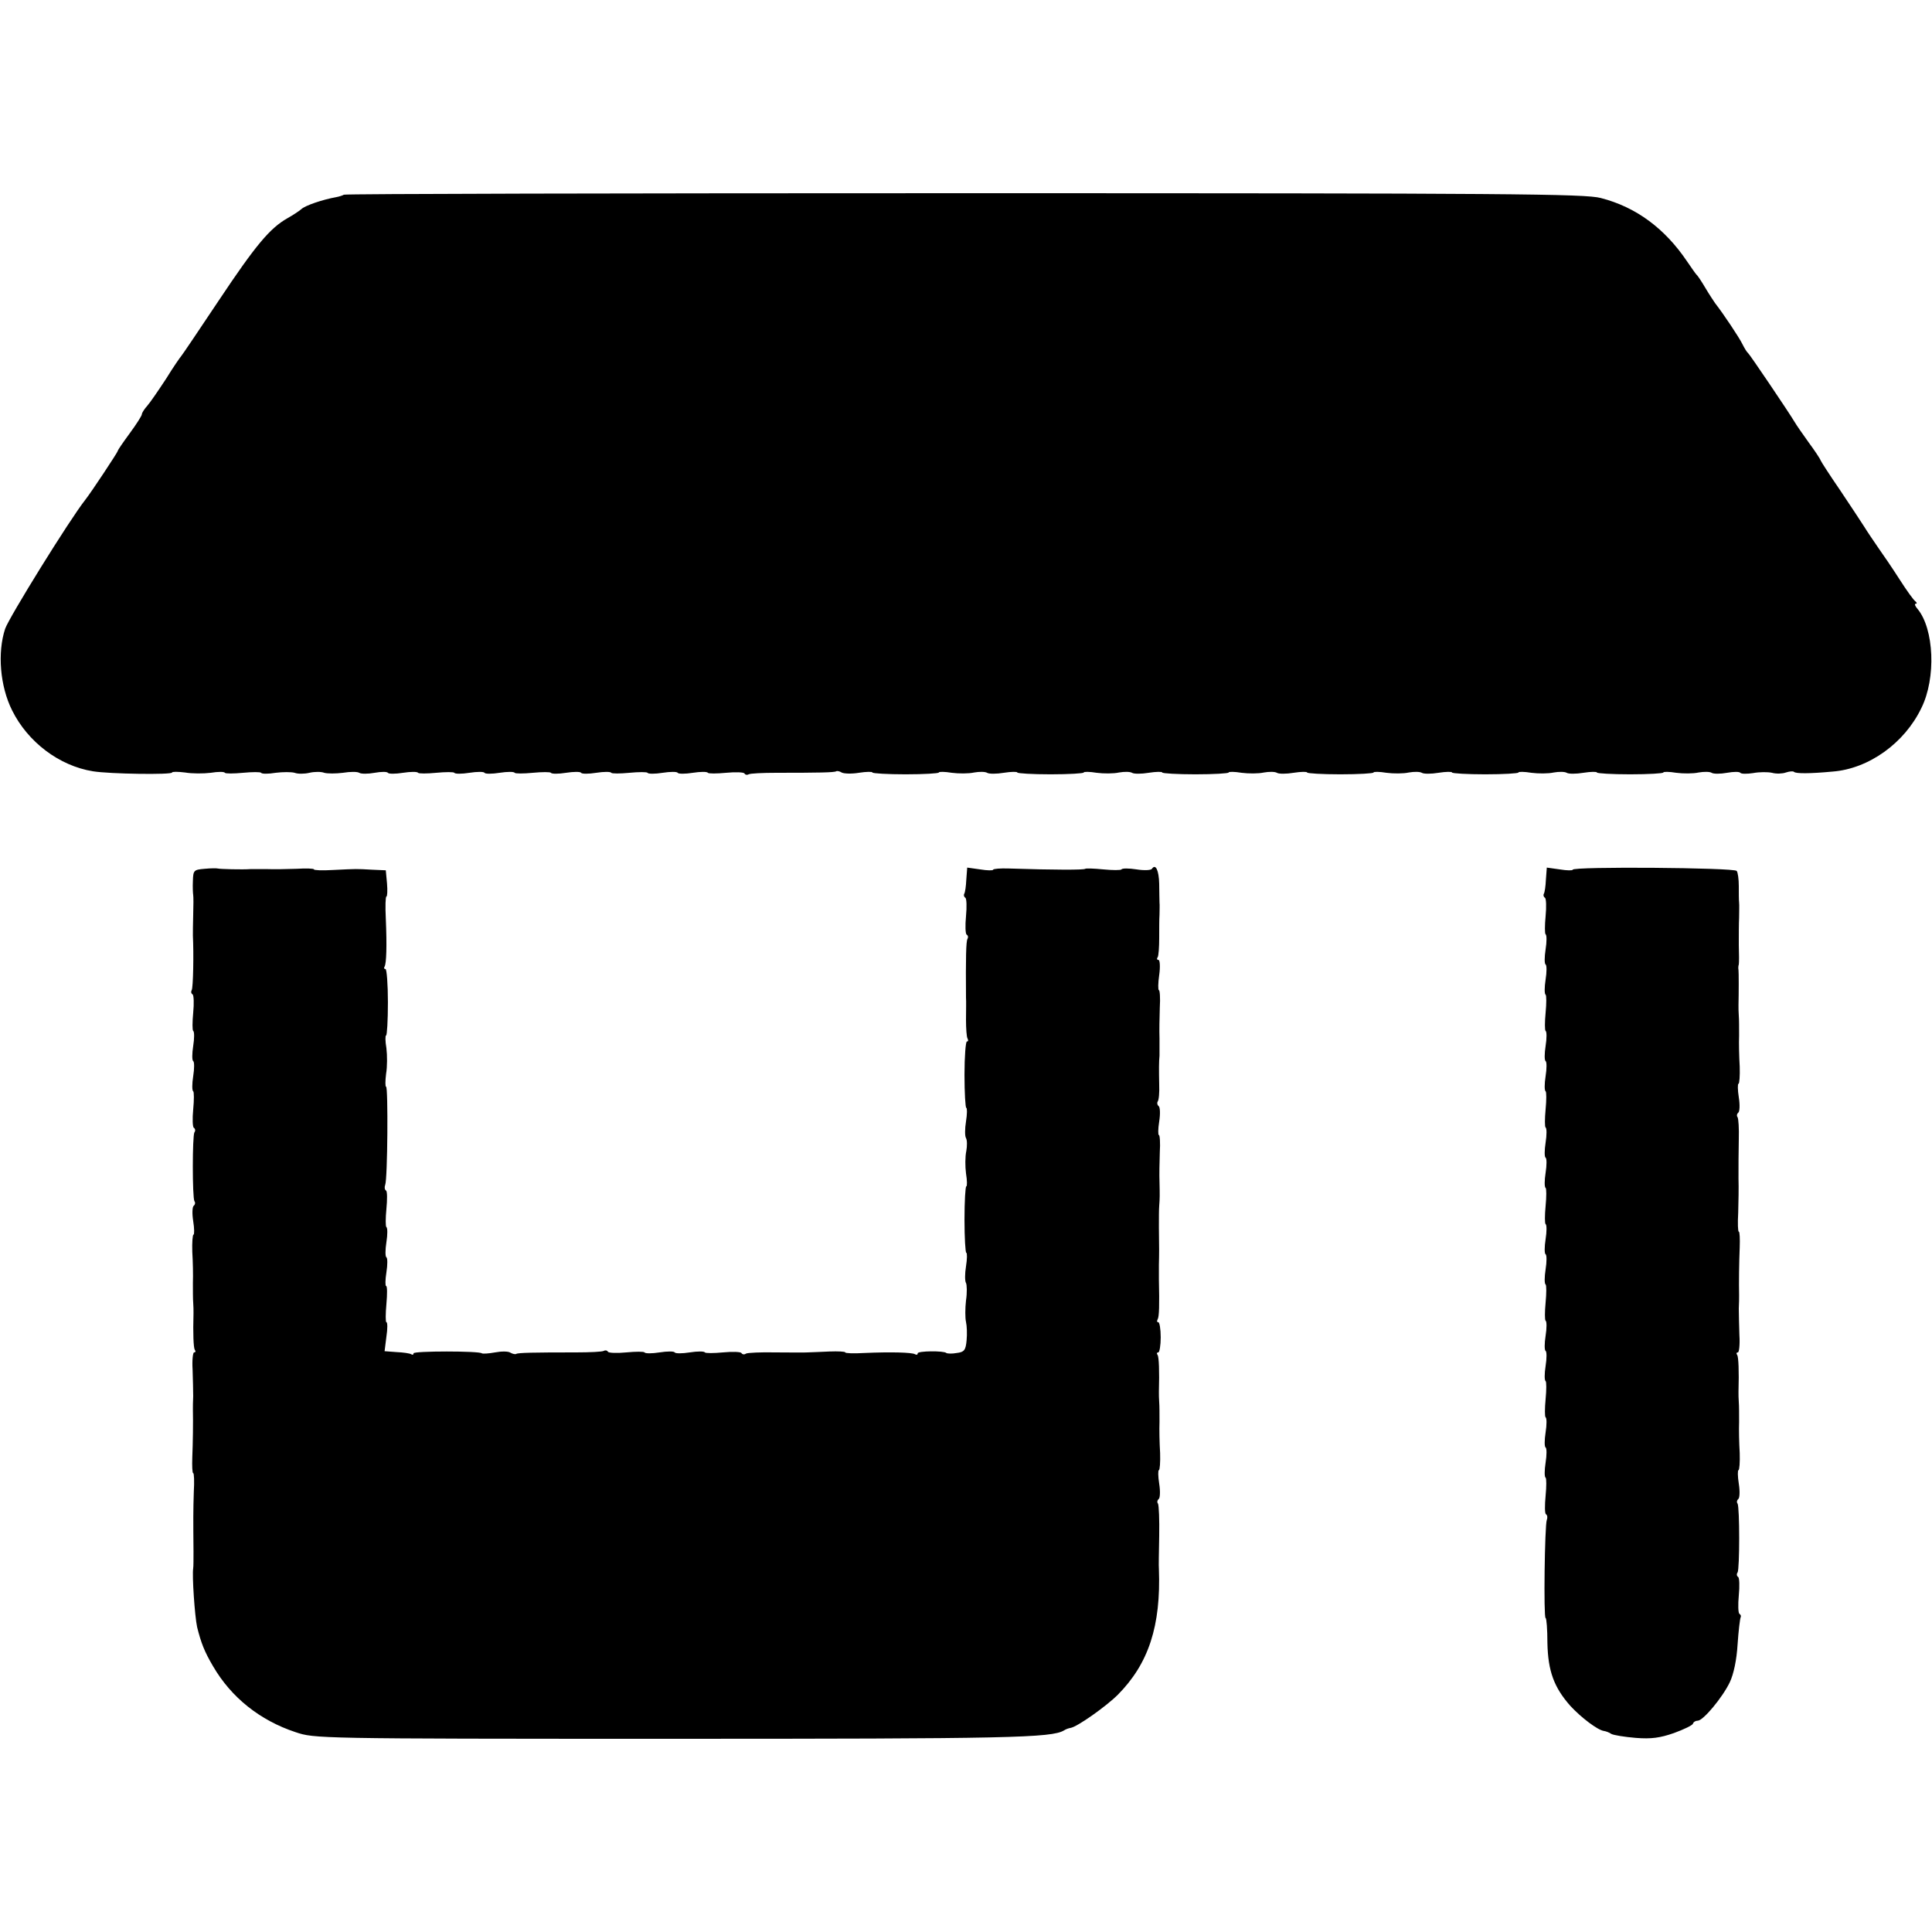
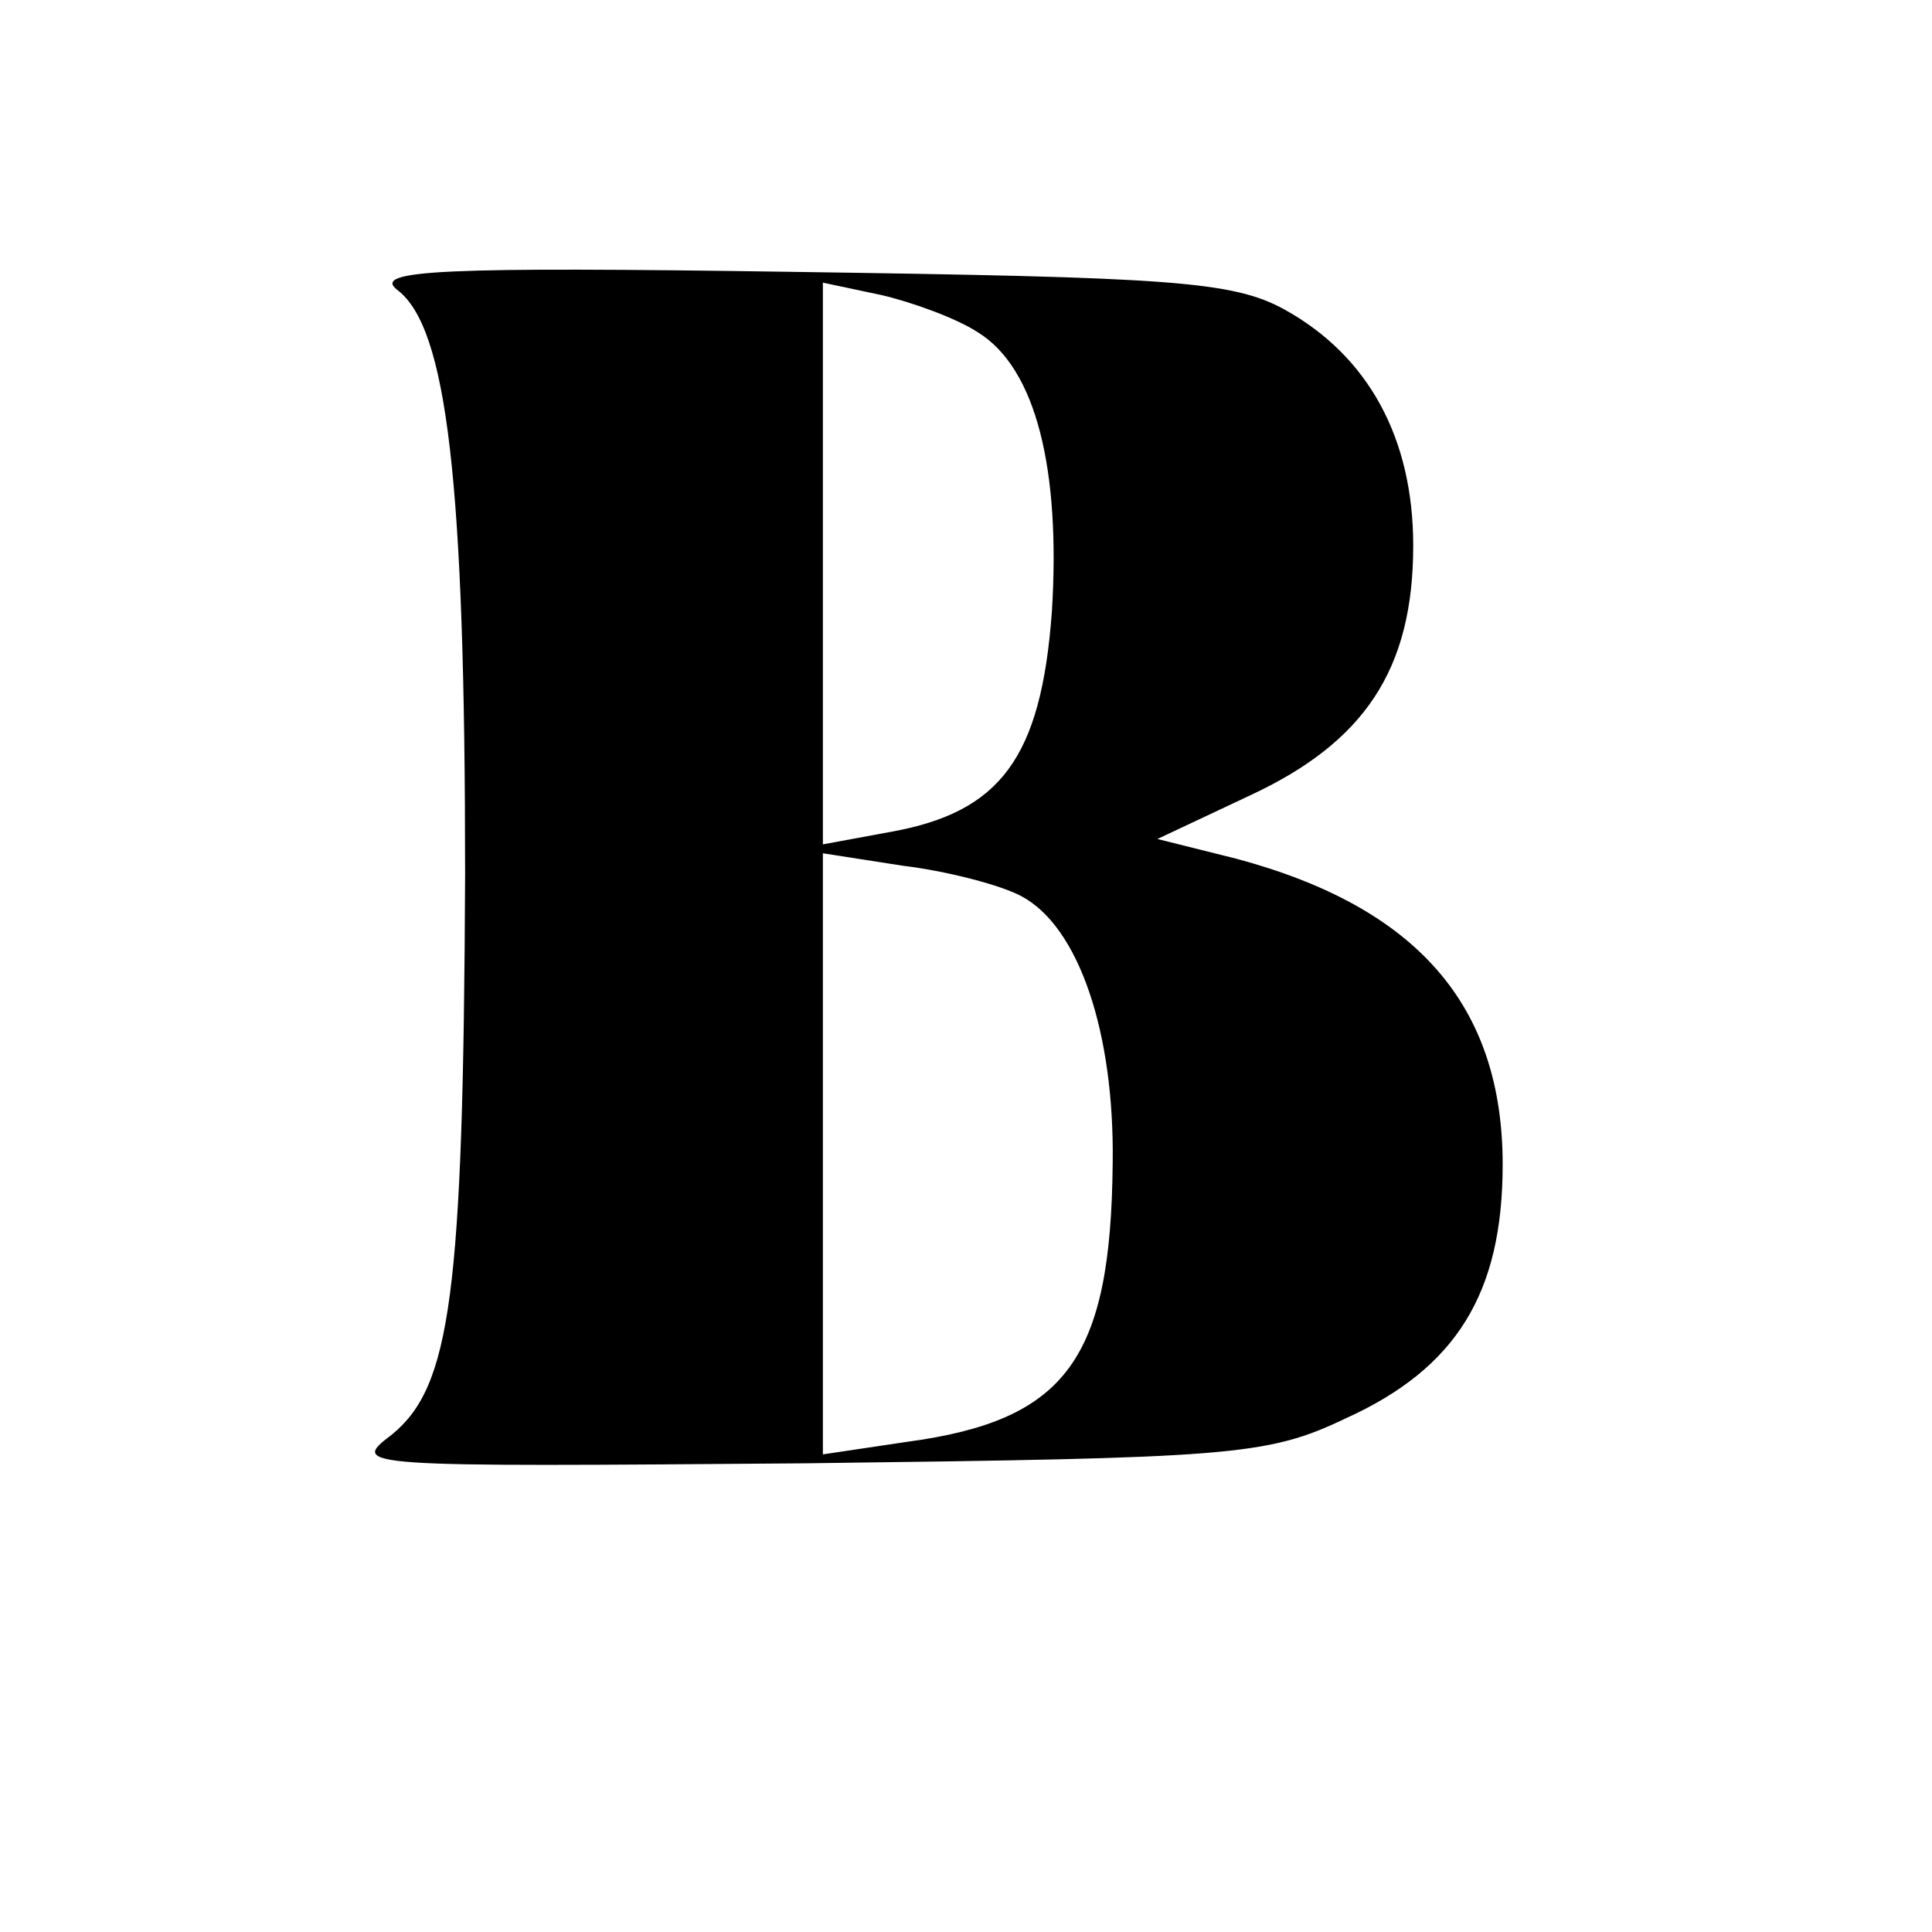
- <svg xmlns="http://www.w3.org/2000/svg" version="1.0" width="640pt" height="640pt" viewBox="0 0 640 640" preserveAspectRatio="xMidYMid meet">
-   <g transform="translate(0,640) scale(0.1,-0.1)" fill="#000000" stroke="none">
-     <path d="M1139 5755 c-3 -2 -14 -6 -25 -8 -45 -8 -104 -28 -116 -40 -7 -6 -28 -20 -46 -30 -58 -33 -105 -89 -227 -272 -66 -99 -122 -182 -125 -185 -3 -3 -26 -36 -50 -75 -25 -38 -53 -79 -62 -89 -10 -11 -18 -24 -18 -28 0 -5 -18 -33 -40 -63 -22 -30 -40 -56 -40 -59 0 -4 -88 -137 -107 -161 -53 -67 -254 -392 -266 -428 -26 -79 -17 -190 23 -270 52 -105 156 -184 268 -202 55 -9 262 -12 262 -4 0 3 19 3 43 0 23 -4 61 -4 85 -1 24 4 45 4 47 0 2 -3 29 -3 60 0 31 3 58 3 60 0 2 -4 24 -4 48 0 24 3 52 3 63 0 10 -4 32 -4 49 0 17 4 39 4 49 0 11 -3 38 -3 62 0 24 4 48 4 54 0 6 -4 29 -4 51 0 22 4 41 4 44 0 2 -4 25 -4 50 0 25 4 48 4 50 0 2 -3 29 -3 60 0 31 3 58 3 60 0 2 -4 25 -4 50 0 25 4 48 4 50 0 2 -4 25 -4 50 0 25 4 48 4 50 0 2 -3 29 -3 60 0 31 3 58 3 60 0 2 -4 25 -4 50 0 25 4 48 4 50 0 2 -4 25 -4 50 0 25 4 48 4 50 0 2 -3 29 -3 60 0 31 3 58 3 60 0 2 -4 25 -4 50 0 25 4 48 4 50 0 2 -4 25 -4 50 0 25 4 48 4 50 0 2 -3 29 -3 60 0 31 3 58 2 61 -2 3 -5 9 -6 14 -3 5 3 46 5 92 5 141 0 192 1 198 5 3 2 12 0 18 -4 7 -4 33 -5 57 -1 25 4 45 4 45 1 0 -3 50 -6 110 -6 61 0 110 3 110 6 0 3 19 3 43 -1 23 -3 56 -3 74 1 17 3 36 3 43 -1 6 -4 31 -4 55 0 25 4 45 4 45 1 0 -3 50 -6 110 -6 61 0 110 3 110 6 0 3 19 3 43 -1 23 -3 56 -3 74 1 17 3 36 3 43 -1 6 -4 31 -4 55 0 25 4 45 4 45 1 0 -3 50 -6 110 -6 61 0 110 3 110 6 0 3 19 3 43 -1 23 -3 56 -3 74 1 17 3 36 3 43 -1 6 -4 31 -4 55 0 25 4 45 4 45 1 0 -3 50 -6 110 -6 61 0 110 3 110 6 0 3 19 3 43 -1 23 -3 56 -3 74 1 17 3 36 3 43 -1 6 -4 31 -4 55 0 25 4 45 4 45 1 0 -3 50 -6 110 -6 61 0 110 3 110 6 0 3 19 3 43 -1 23 -3 56 -3 74 1 17 3 36 3 43 -1 6 -4 31 -4 55 0 25 4 45 4 45 1 0 -3 50 -6 110 -6 61 0 110 3 110 6 0 3 19 3 43 -1 23 -3 56 -3 74 1 17 3 37 3 43 -1 6 -4 29 -4 51 0 22 4 41 4 44 0 3 -4 22 -4 42 -1 21 4 49 4 63 1 14 -4 35 -3 46 1 12 4 24 5 27 2 6 -6 52 -6 127 1 120 9 239 94 295 211 49 99 42 262 -13 328 -8 9 -11 17 -6 17 5 0 4 4 -1 8 -6 4 -29 36 -52 72 -23 36 -55 83 -70 104 -15 22 -37 54 -48 72 -11 17 -47 72 -80 121 -33 48 -62 93 -64 98 -2 6 -20 33 -40 60 -20 28 -41 58 -46 67 -19 32 -148 223 -154 228 -4 3 -12 16 -19 30 -10 21 -64 102 -90 135 -4 6 -19 28 -32 50 -13 22 -26 42 -30 45 -3 3 -17 23 -32 45 -73 108 -168 179 -285 209 -51 14 -304 16 -2109 16 -1128 0 -2053 -2 -2055 -5z" />
-     <path d="M678 3522 c-36 -3 -38 -5 -39 -40 -1 -20 0 -41 1 -47 1 -5 1 -35 0 -65 -1 -30 -1 -62 -1 -70 3 -58 1 -173 -4 -180 -3 -5 -2 -11 3 -14 4 -3 5 -30 2 -61 -3 -31 -3 -58 0 -60 4 -2 4 -25 0 -50 -4 -25 -4 -48 0 -50 4 -2 4 -25 0 -50 -4 -25 -4 -48 0 -50 3 -2 3 -29 0 -60 -3 -31 -2 -58 2 -61 5 -3 6 -10 2 -15 -7 -12 -7 -215 0 -228 4 -5 2 -12 -2 -15 -5 -3 -6 -26 -2 -51 4 -25 4 -45 1 -45 -3 0 -5 -26 -4 -57 2 -32 3 -78 2 -103 0 -25 0 -54 1 -65 1 -11 1 -27 1 -35 -2 -69 0 -113 4 -121 4 -5 3 -9 -2 -9 -4 0 -7 -26 -5 -57 1 -32 2 -71 2 -88 -1 -16 -1 -37 -1 -45 1 -40 0 -110 -2 -158 -1 -28 0 -52 3 -52 3 0 4 -28 2 -62 -2 -60 -2 -93 -1 -198 0 -25 0 -49 -1 -55 -4 -24 5 -158 13 -195 13 -52 24 -81 53 -130 60 -103 155 -179 273 -218 63 -21 66 -22 1240 -22 1125 0 1265 3 1306 28 6 4 15 7 21 8 22 3 119 72 157 110 102 103 143 228 136 417 -1 6 0 56 1 109 1 53 -1 101 -4 107 -4 5 -2 12 2 15 5 3 6 26 2 51 -4 25 -4 45 -1 45 3 0 5 26 4 57 -2 32 -3 78 -2 103 0 25 0 54 -1 65 -1 11 -1 27 -1 35 2 69 0 113 -4 121 -4 5 -3 9 2 9 4 0 8 23 8 50 0 28 -4 50 -8 50 -5 0 -5 4 -2 10 5 8 6 49 4 130 0 8 0 31 0 50 1 39 1 53 0 125 0 28 0 59 1 70 2 27 2 34 1 80 -1 22 0 66 1 98 2 31 0 57 -3 57 -3 0 -3 20 1 45 4 25 3 48 -2 51 -4 3 -6 10 -3 15 4 5 6 30 5 56 -1 51 -1 75 1 96 0 6 0 32 0 57 -1 25 0 71 1 103 2 31 0 57 -3 57 -3 0 -3 23 1 50 4 28 2 50 -2 50 -5 0 -7 4 -3 9 3 5 5 34 5 63 0 29 0 64 1 78 0 14 1 32 0 40 0 8 -1 36 -1 62 -1 45 -12 68 -24 50 -3 -5 -26 -6 -51 -2 -25 4 -48 4 -50 0 -2 -3 -29 -3 -60 0 -30 3 -58 4 -60 2 -4 -4 -101 -4 -253 1 -28 1 -52 -1 -52 -4 0 -3 -19 -3 -43 1 l-43 6 -3 -40 c-1 -22 -4 -43 -7 -47 -2 -4 -1 -10 4 -13 4 -3 5 -30 2 -61 -3 -31 -2 -58 2 -61 5 -3 6 -9 3 -14 -5 -8 -6 -65 -5 -195 1 -11 0 -44 0 -73 0 -29 2 -57 5 -62 3 -6 3 -10 -2 -10 -4 0 -8 -49 -8 -110 0 -60 3 -110 6 -110 3 0 3 -20 -1 -45 -4 -24 -4 -49 0 -55 4 -7 4 -26 1 -43 -4 -18 -4 -51 -1 -74 4 -24 4 -43 1 -43 -3 0 -6 -49 -6 -110 0 -60 3 -110 6 -110 3 0 3 -20 -1 -45 -4 -24 -4 -49 0 -55 3 -6 4 -32 0 -58 -3 -26 -3 -58 0 -71 3 -13 4 -40 2 -61 -3 -33 -8 -39 -33 -42 -16 -3 -31 -2 -34 0 -8 8 -95 7 -95 -1 0 -5 -4 -6 -9 -3 -10 6 -79 8 -169 4 -34 -2 -62 -1 -62 2 0 3 -24 4 -52 3 -29 -1 -62 -3 -73 -3 -11 -1 -59 0 -107 0 -48 1 -91 -1 -97 -4 -5 -4 -12 -3 -15 2 -3 4 -30 5 -61 2 -31 -3 -58 -3 -60 0 -2 4 -25 4 -50 0 -25 -4 -48 -4 -50 0 -2 4 -25 4 -50 0 -25 -4 -48 -4 -50 0 -2 3 -29 3 -60 0 -31 -3 -58 -2 -61 2 -3 5 -9 6 -14 3 -5 -3 -46 -5 -92 -5 -141 0 -192 -1 -198 -5 -3 -2 -12 0 -19 4 -7 5 -30 5 -51 1 -22 -4 -41 -5 -44 -3 -8 8 -226 8 -226 0 0 -5 -4 -6 -8 -3 -5 3 -26 6 -48 7 l-40 3 6 48 c4 26 4 48 0 48 -3 0 -3 27 0 60 3 33 3 60 -1 60 -3 0 -3 20 1 45 4 25 4 48 0 50 -4 2 -4 25 0 50 4 25 4 48 0 50 -3 2 -3 29 0 60 3 31 3 58 -1 61 -5 3 -6 11 -3 19 8 19 10 325 3 325 -3 0 -3 19 0 43 4 23 4 61 1 85 -4 23 -4 42 -1 42 3 0 6 49 6 110 0 60 -4 110 -8 110 -5 0 -6 4 -3 8 6 11 8 67 4 160 -2 39 -1 72 2 72 3 0 4 20 2 44 l-4 43 -46 2 c-54 3 -47 3 -130 -1 -34 -2 -62 -1 -62 2 0 3 -26 4 -57 2 -32 -1 -76 -2 -98 -1 -22 0 -47 0 -55 0 -26 -2 -103 0 -109 2 -3 1 -23 1 -43 -1z" />
-     <path d="M5121 3486 c-1 -22 -4 -43 -7 -47 -2 -4 -1 -10 4 -13 4 -3 5 -30 2 -61 -3 -31 -3 -58 0 -60 4 -2 4 -25 0 -50 -4 -25 -4 -48 0 -50 4 -2 4 -25 0 -50 -4 -25 -4 -48 0 -50 3 -2 3 -29 0 -60 -3 -31 -3 -58 0 -60 4 -2 4 -25 0 -50 -4 -25 -4 -48 0 -50 4 -2 4 -25 0 -50 -4 -25 -4 -48 0 -50 3 -2 3 -29 0 -60 -3 -31 -3 -58 0 -60 4 -2 4 -25 0 -50 -4 -25 -4 -48 0 -50 4 -2 4 -25 0 -50 -4 -25 -4 -48 0 -50 3 -2 3 -29 0 -60 -3 -31 -3 -58 0 -60 4 -2 4 -25 0 -50 -4 -25 -4 -48 0 -50 4 -2 4 -25 0 -50 -4 -25 -4 -48 0 -50 3 -2 3 -29 0 -60 -3 -31 -3 -58 0 -60 4 -2 4 -25 0 -50 -4 -25 -4 -48 0 -50 4 -2 4 -25 0 -50 -4 -25 -4 -48 0 -50 3 -2 3 -29 0 -60 -3 -31 -3 -58 0 -60 4 -2 4 -25 0 -50 -4 -25 -4 -48 0 -50 4 -2 4 -25 0 -50 -4 -25 -4 -48 0 -50 3 -2 3 -29 0 -60 -3 -31 -3 -58 1 -61 5 -3 6 -11 3 -19 -7 -17 -11 -325 -4 -325 3 0 6 -37 6 -83 2 -93 22 -147 76 -208 35 -38 90 -80 111 -83 7 -1 18 -5 25 -10 8 -4 44 -10 81 -13 51 -4 80 0 126 16 33 12 62 26 63 31 2 6 9 10 16 10 18 0 82 77 106 127 13 27 23 75 26 126 3 45 8 85 10 89 2 4 1 9 -4 12 -4 3 -5 30 -2 61 3 31 2 58 -2 61 -5 3 -6 10 -2 15 7 12 7 215 0 228 -4 5 -2 12 2 15 5 3 6 26 2 51 -4 25 -4 45 -1 45 3 0 5 26 4 57 -2 32 -3 78 -2 103 0 25 0 54 -1 65 -1 11 -1 27 -1 35 2 69 0 113 -4 121 -4 5 -3 9 2 9 4 0 7 26 5 57 -1 32 -2 72 -2 88 1 17 1 37 1 45 -1 40 0 110 2 158 1 28 0 52 -3 52 -3 0 -4 28 -2 62 1 35 2 86 1 113 0 67 0 62 1 132 1 34 -1 67 -4 72 -4 5 -2 12 2 15 5 3 6 26 2 51 -4 25 -4 45 -1 45 3 0 5 26 4 57 -2 32 -3 78 -2 103 0 25 0 54 -1 65 -1 11 -1 27 -1 35 1 42 1 110 0 117 -1 4 -1 13 1 18 1 6 1 35 0 65 0 30 0 71 1 90 0 19 1 42 0 50 -1 8 -1 33 -1 55 0 22 -3 45 -7 50 -9 11 -543 15 -543 4 0 -3 -19 -3 -43 1 l-43 6 -3 -40z" />
+ <svg xmlns="http://www.w3.org/2000/svg" version="1.0" width="108pt" height="108pt" viewBox="0 0 108 108" preserveAspectRatio="xMidYMid meet">
+   <g transform="translate(0,108) scale(0.1,-0.1)" fill="#000000" stroke="none">
+     <path d="M222 918 c28 -21 38 -107 38 -327 -1 -235 -8 -286 -41 -313 -24 -18 -19 -18 231 -16 238 3 258 4 302 25 62 28 88 70 88 142 0 89 -48 144 -149 171 l-44 11 51 24 c65 30 92 71 92 140 0 60 -25 106 -72 132 -29 16 -65 18 -273 21 -199 3 -237 1 -223 -10z m325 -24 c32 -20 46 -76 41 -156 -6 -82 -29 -112 -90 -123 l-38 -7 0 157 0 157 33 -7 c17 -4 42 -13 54 -21z m24 -315 c32 -17 52 -76 51 -149 -1 -110 -26 -144 -115 -156 l-47 -7 0 168 0 168 45 -7 c25 -3 55 -11 66 -17z" />
  </g>
</svg>
